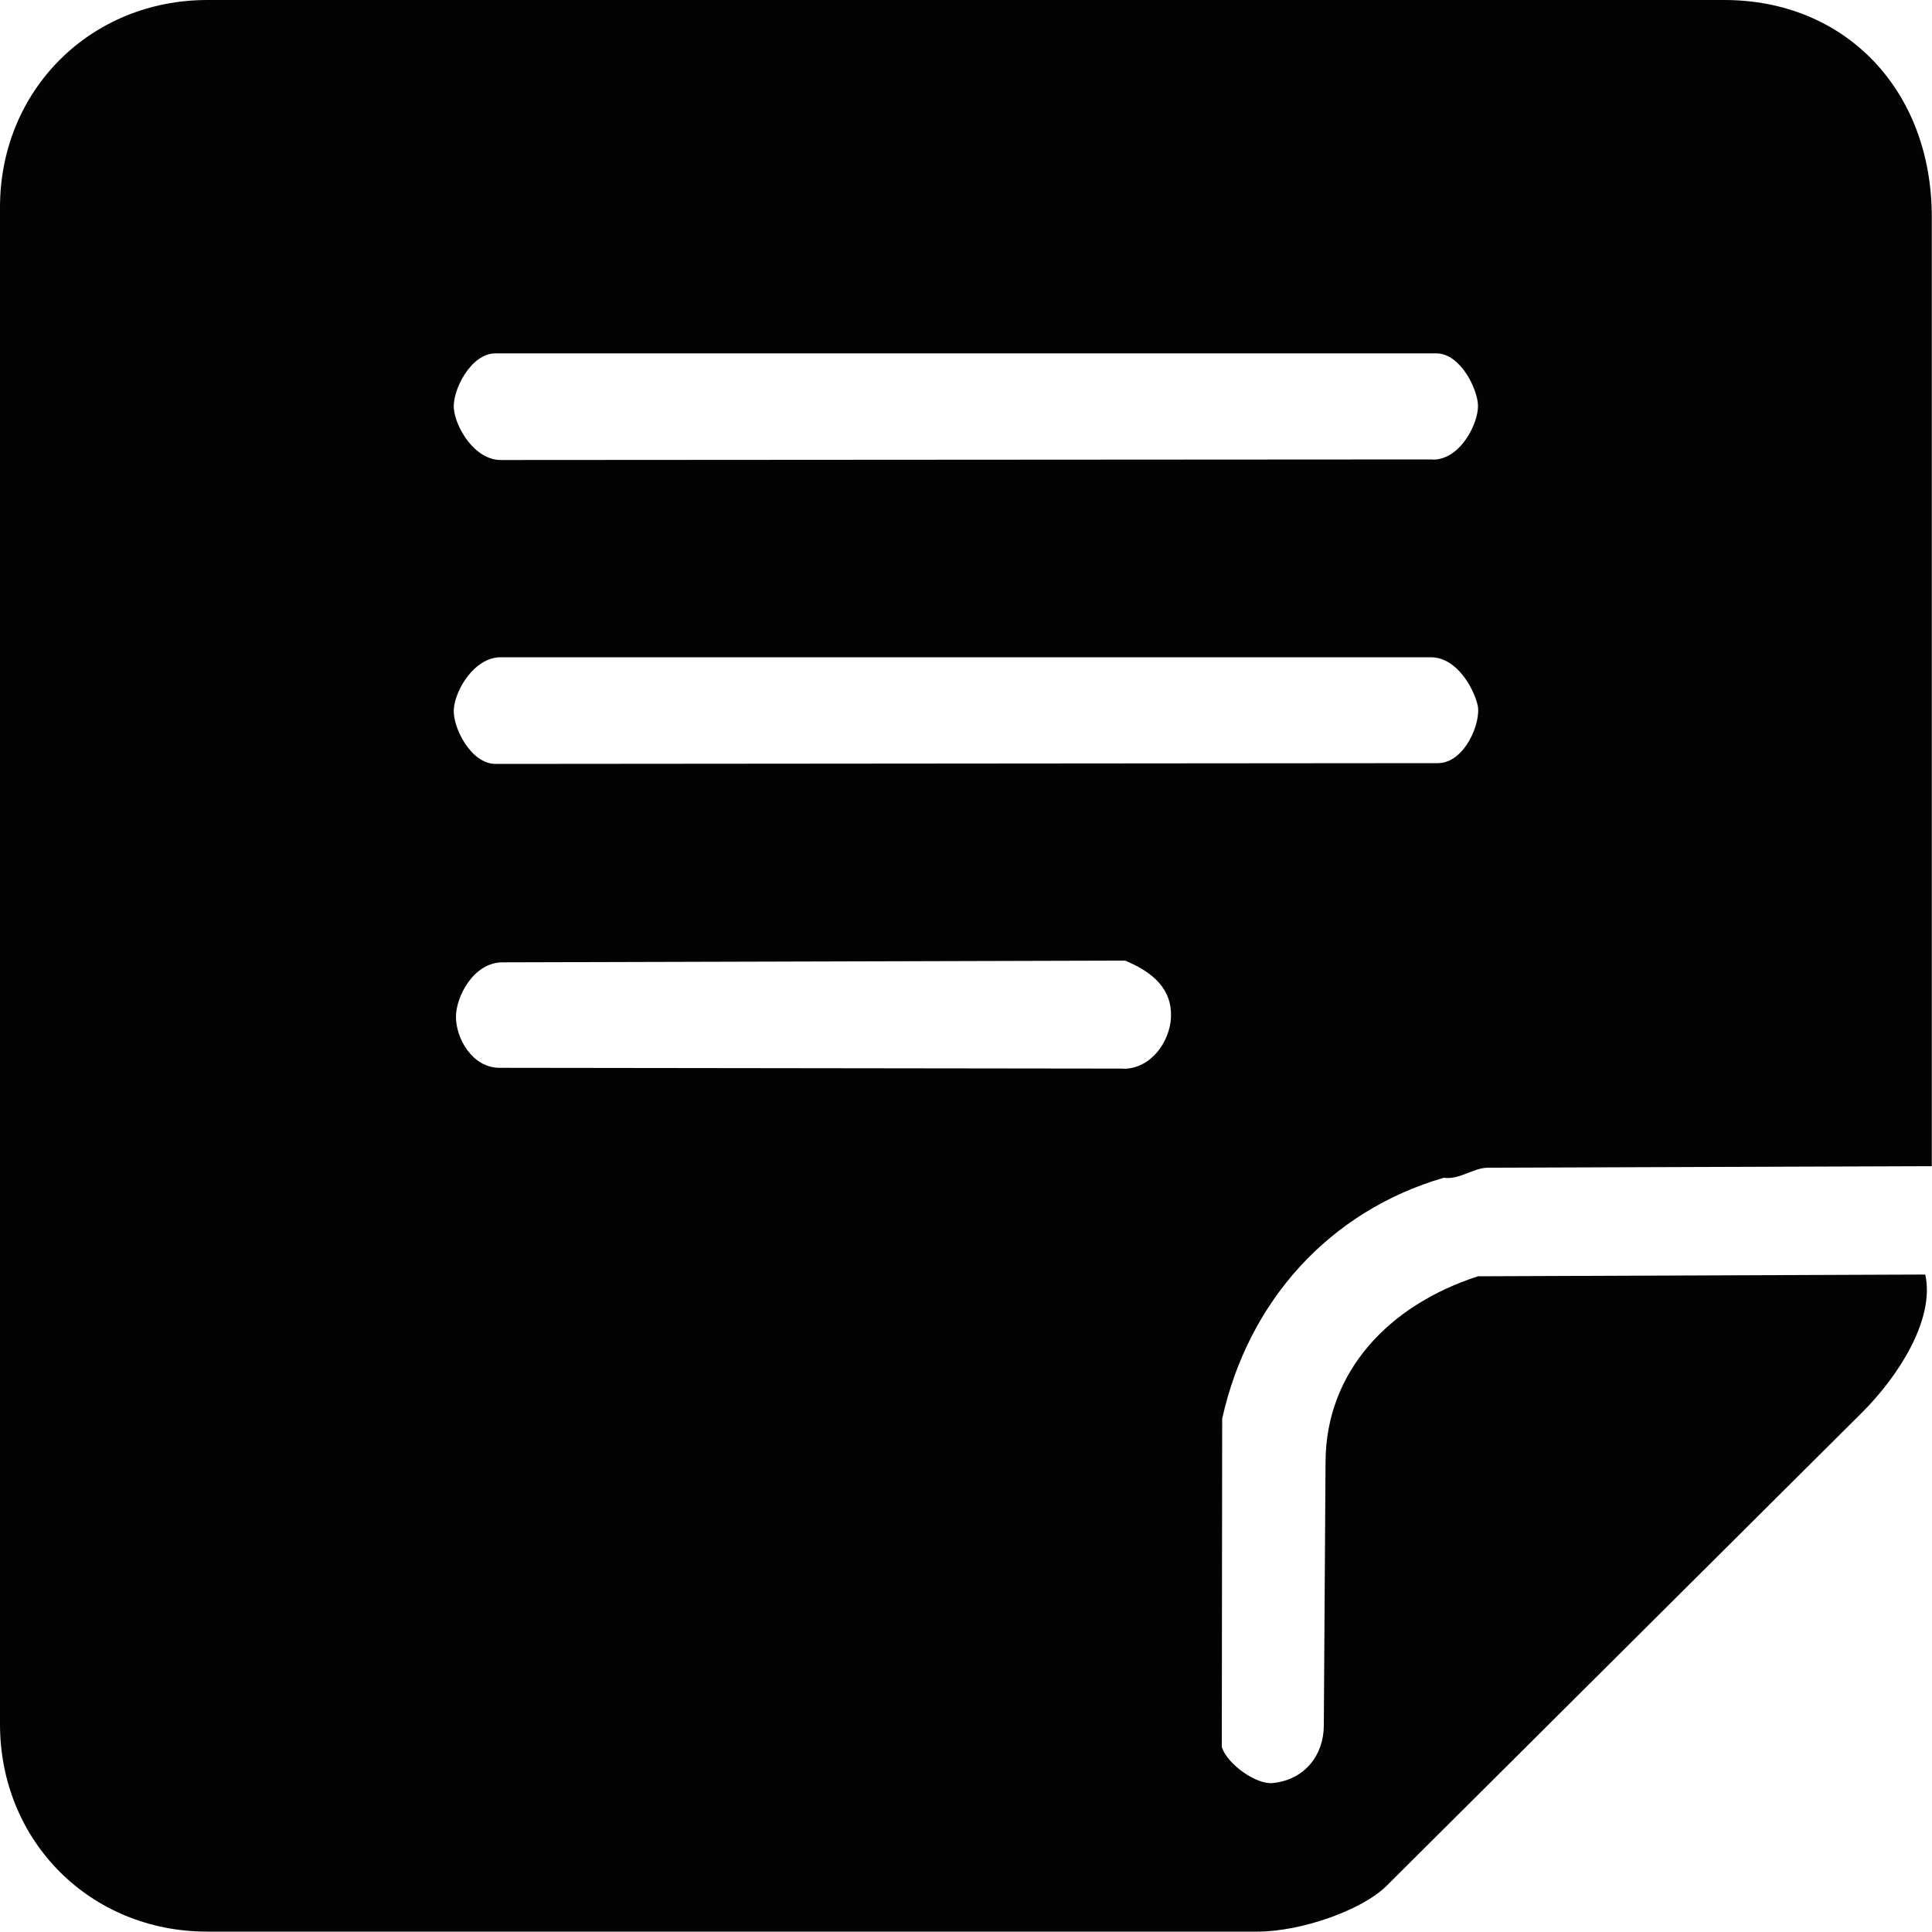
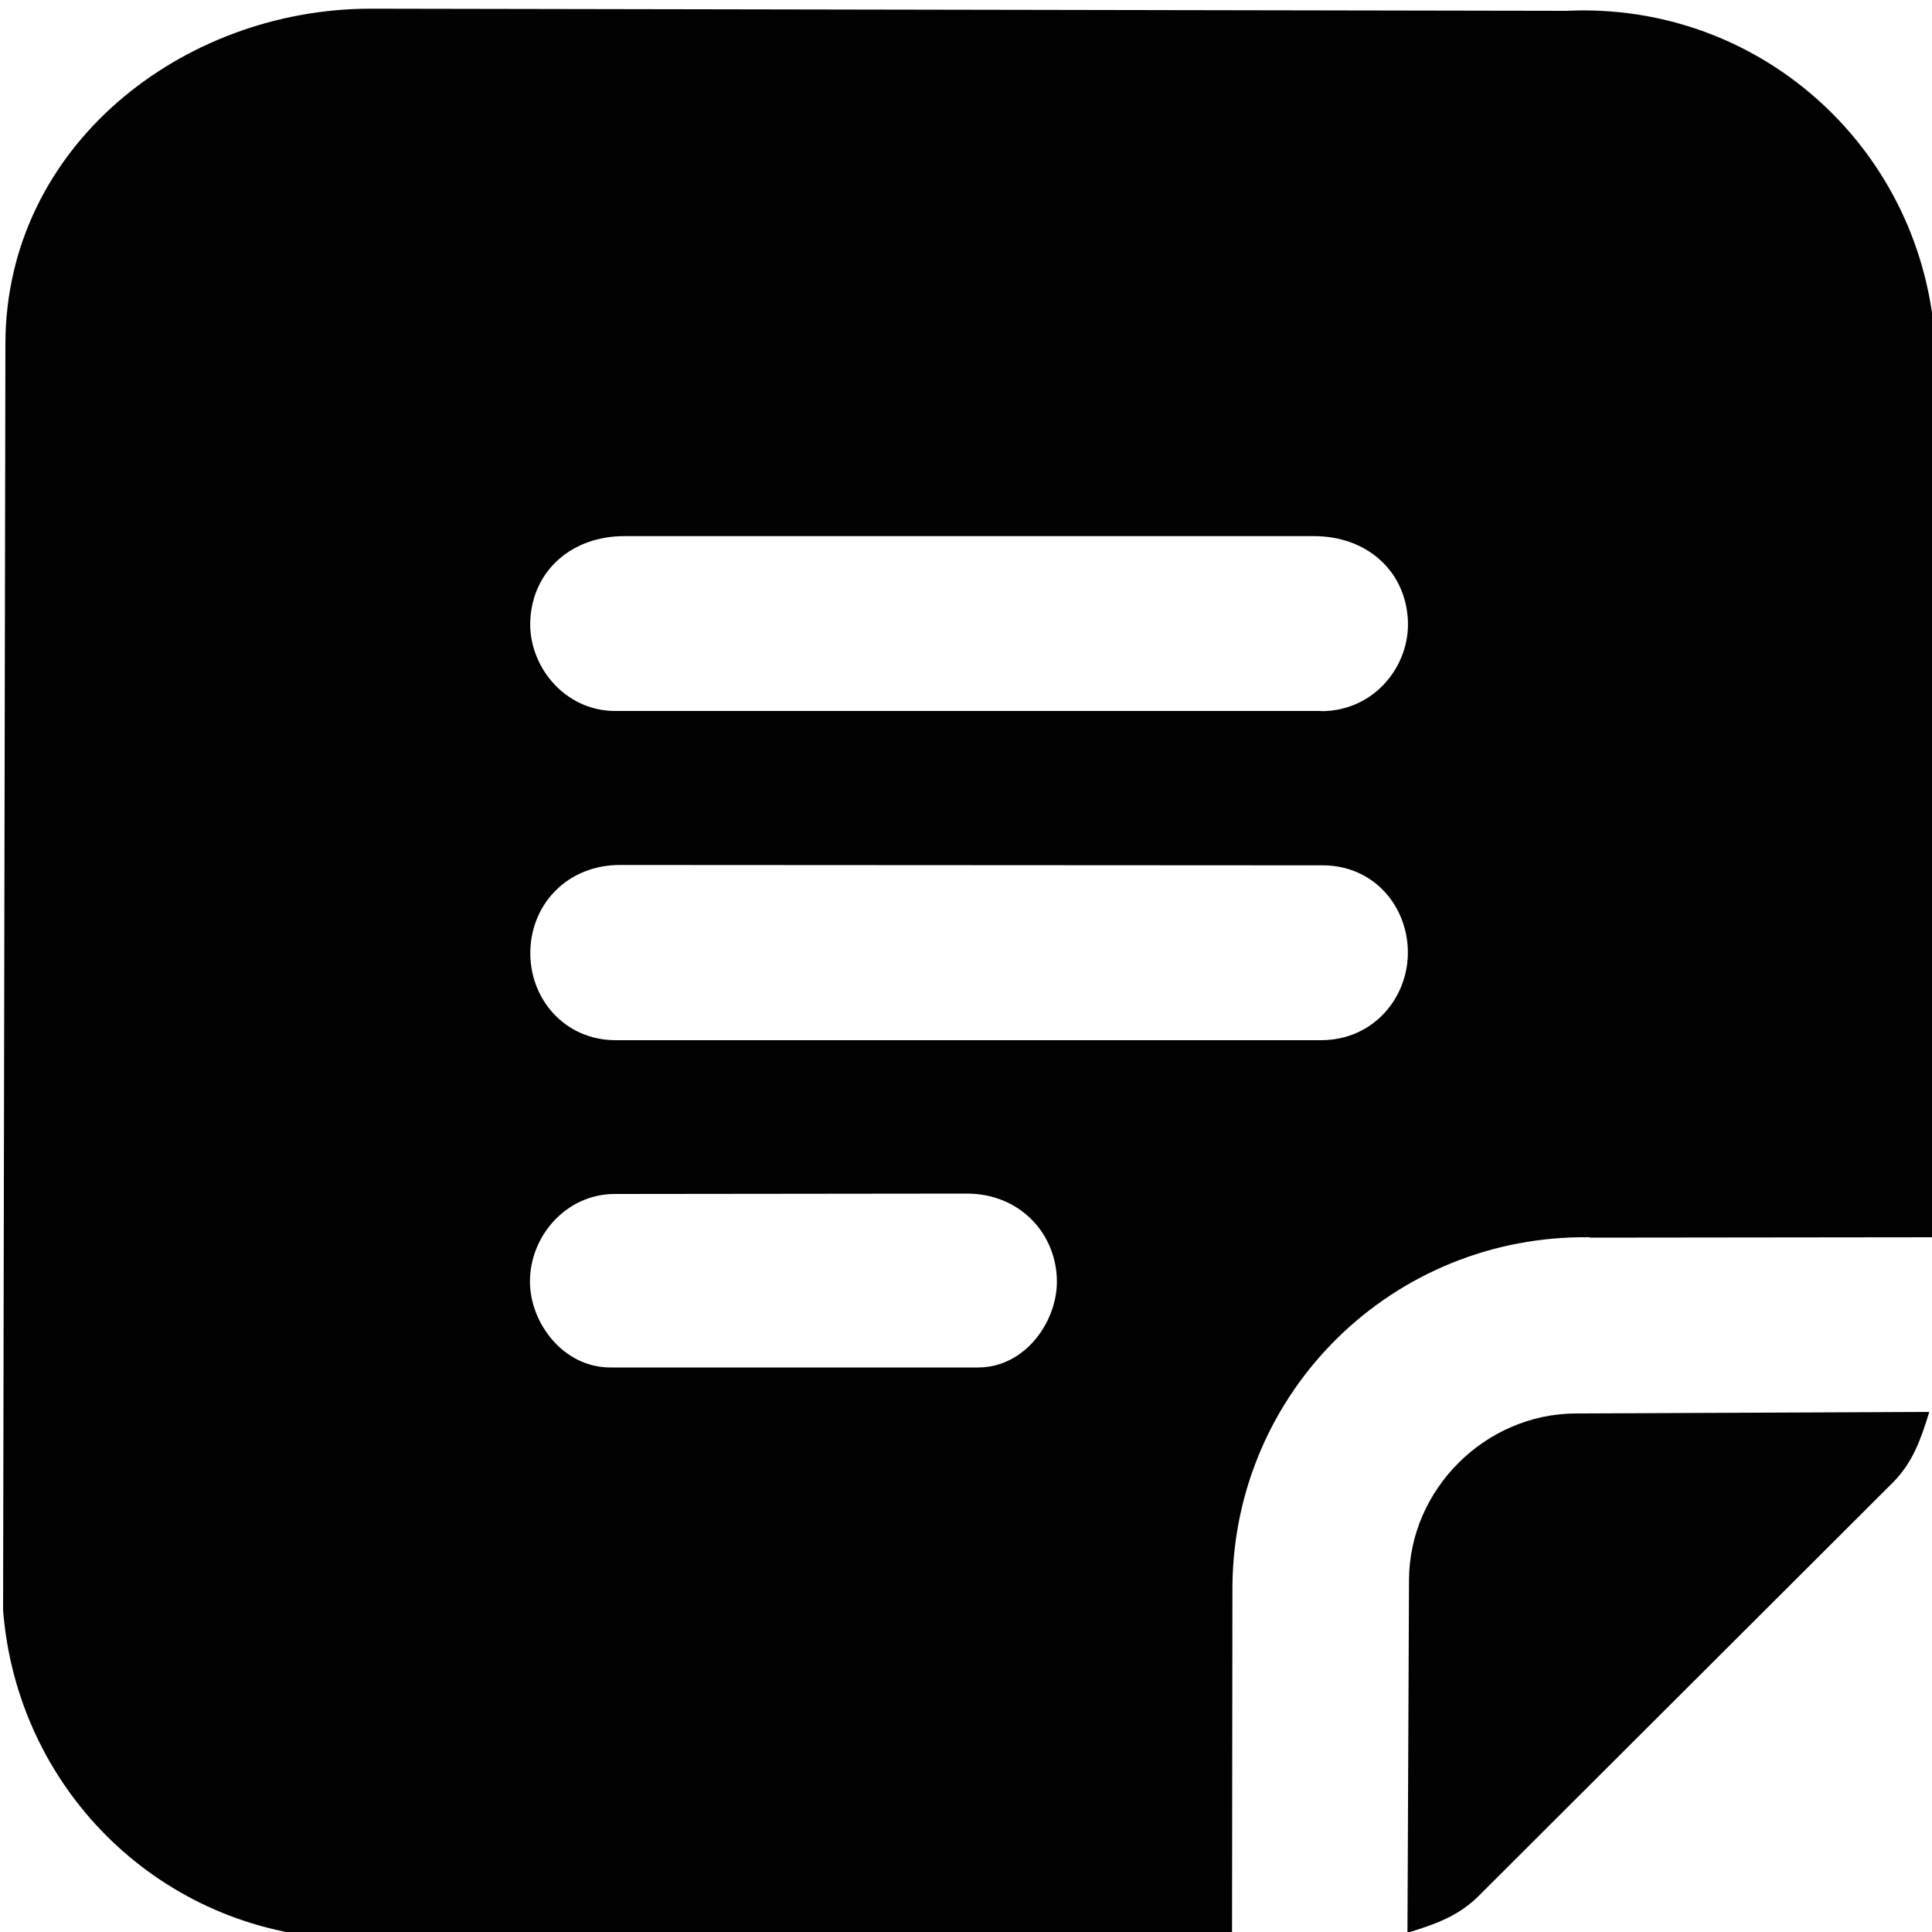
<svg xmlns="http://www.w3.org/2000/svg" id="_레이어_1" data-name="레이어_1" version="1.1" viewBox="0 0 100 99.98">
  <defs>
    <style>
      .st0 {
-         fill: #030303;
+         fill: #010101;
+       }
+ 
+       .st1 {
+         fill: #020202;
      }
    </style>
  </defs>
-   <path class="st0" d="M76.5,66.06l23.15-.09c.52,2.34-1.44,5.32-3.27,7.14l-24.6,24.49c-1.31,1.3-4.48,2.38-6.69,2.38H10.72C4.68,99.98,0,95.31,0,89.24V10.73C0,4.68,4.67,0,10.74,0h78.51c6.25,0,10.74,4.64,10.74,11.24v49.12s-22.96.08-22.96.08c-.78,0-1.49.64-2.3.52-5.91,1.72-10.12,6.38-11.47,12.47l-.02,17c.3.9,1.79,1.95,2.64,1.86,1.67-.17,2.63-1.46,2.64-2.96l.09-13.69c.03-4.65,3.28-8.09,7.89-9.58ZM74.17,23.79c1.44,0,2.37-1.92,2.33-2.83-.04-.86-.92-2.67-2.16-2.67H25.65c-1.3,0-2.24,1.94-2.16,2.85.08.98,1.08,2.68,2.44,2.67l48.25-.03ZM74.43,39.5c1.38,0,2.26-2.12,2.05-3.01s-1.09-2.47-2.42-2.47H25.92c-1.36,0-2.35,1.67-2.43,2.67-.08.91.86,2.85,2.16,2.85l48.78-.04ZM58.14,55.32c1.48,0,2.42-1.46,2.47-2.67.06-1.41-.87-2.31-2.38-2.93l-32.21.09c-1.52,0-2.42,1.79-2.42,2.82,0,1.11.84,2.64,2.26,2.64l32.28.04Z" />
+   <path class="st0" d="M82.29,64.04c-10.16-.14-18.42,7.94-18.5,18.07l-.02,18.21H17.18c-9.16-.64-16.31-7.86-17.02-16.98L.28,17.78C.3,7.58,9.44.43,19.23.45l61.84.11c9.88-.47,18.22,6.93,19.06,16.75l.02,46.73-17.86.02ZM68.38,36.81c2.78,0,4.63-2.38,4.49-4.75-.15-2.58-2.19-4.31-4.85-4.31h-35.71c-2.67,0-4.71,1.73-4.86,4.31-.14,2.36,1.74,4.74,4.39,4.74h36.54ZM68.37,53.84c2.76,0,4.56-2.26,4.5-4.65s-1.84-4.4-4.4-4.4l-36.38-.02c-2.66,0-4.57,1.95-4.64,4.43s1.77,4.64,4.41,4.64h36.51ZM50.06,61.78l-18.24.02c-2.51,0-4.39,2.17-4.39,4.53,0,2.14,1.72,4.45,4.16,4.45h19.04c2.48,0,4.18-2.48,4.07-4.65-.11-2.41-2.01-4.35-4.65-4.35Z" />
+   <path class="st1" d="M76.56,98.11c-1.1,1.1-2.3,1.49-3.71,1.93l.08-18.27c.02-4.68,3.94-8.59,8.63-8.61l18.3-.08c-.43,1.4-.85,2.61-1.87,3.64l-21.44,21.4Z" />
</svg>
